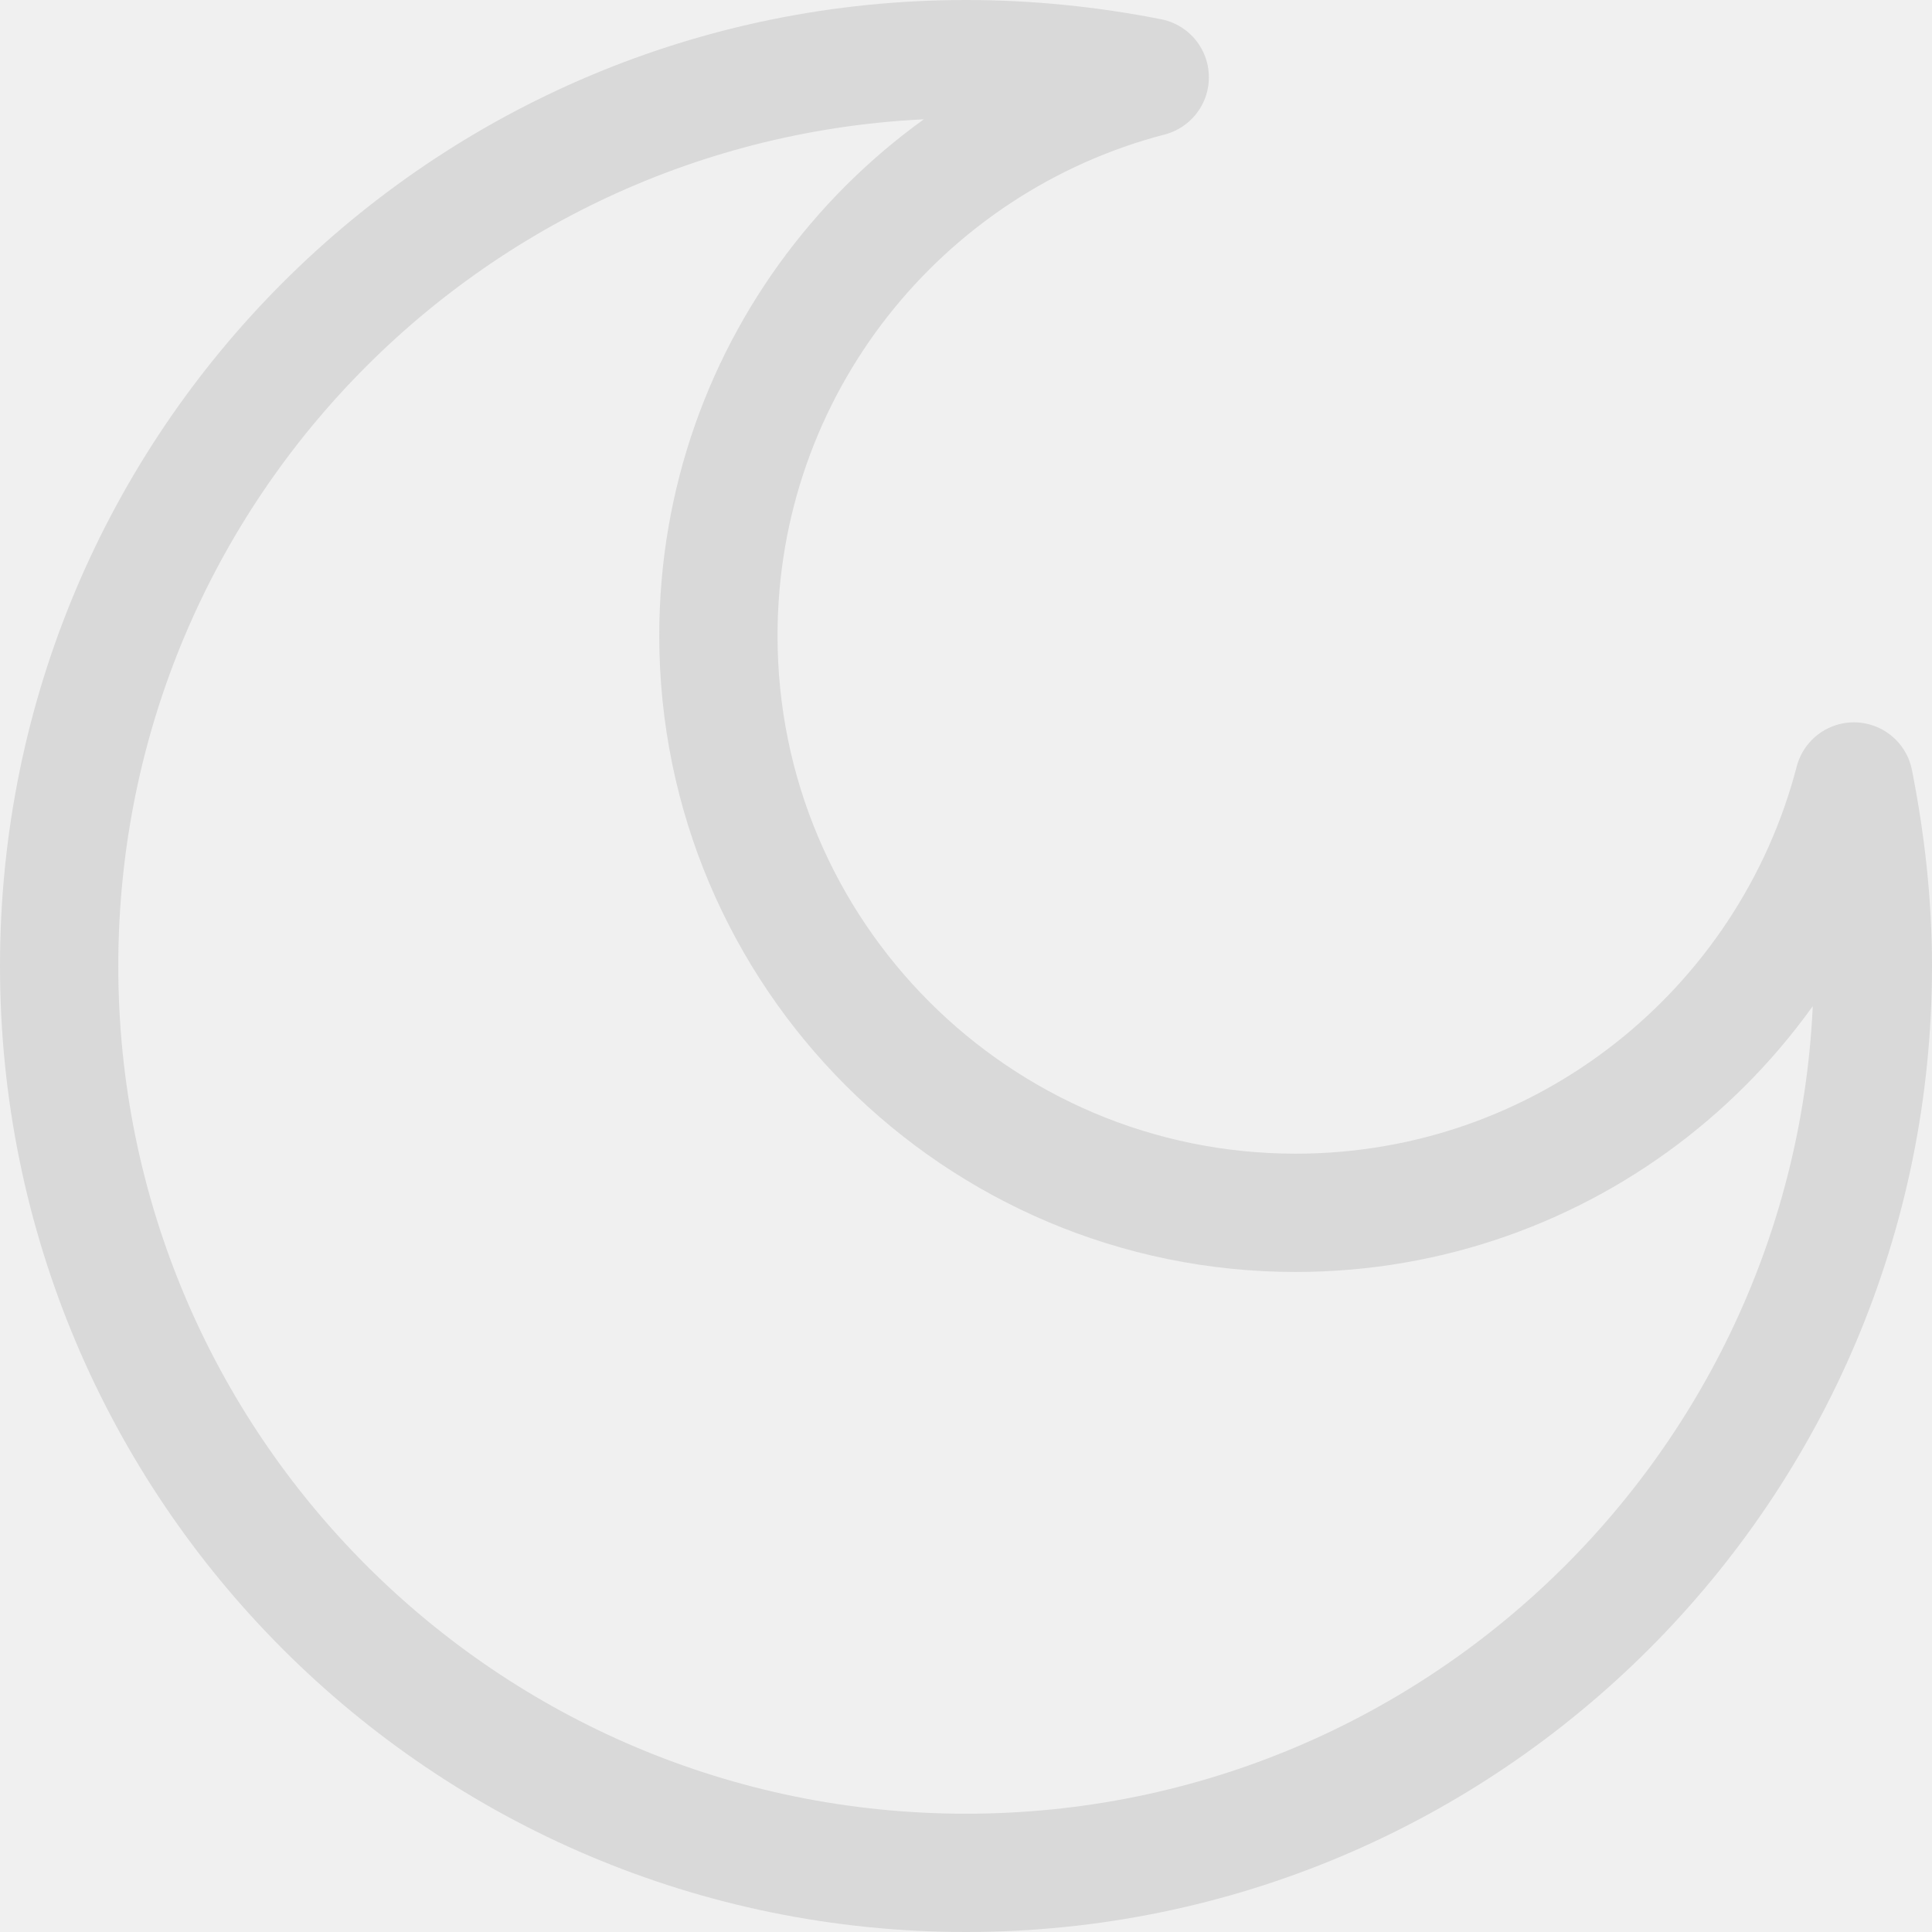
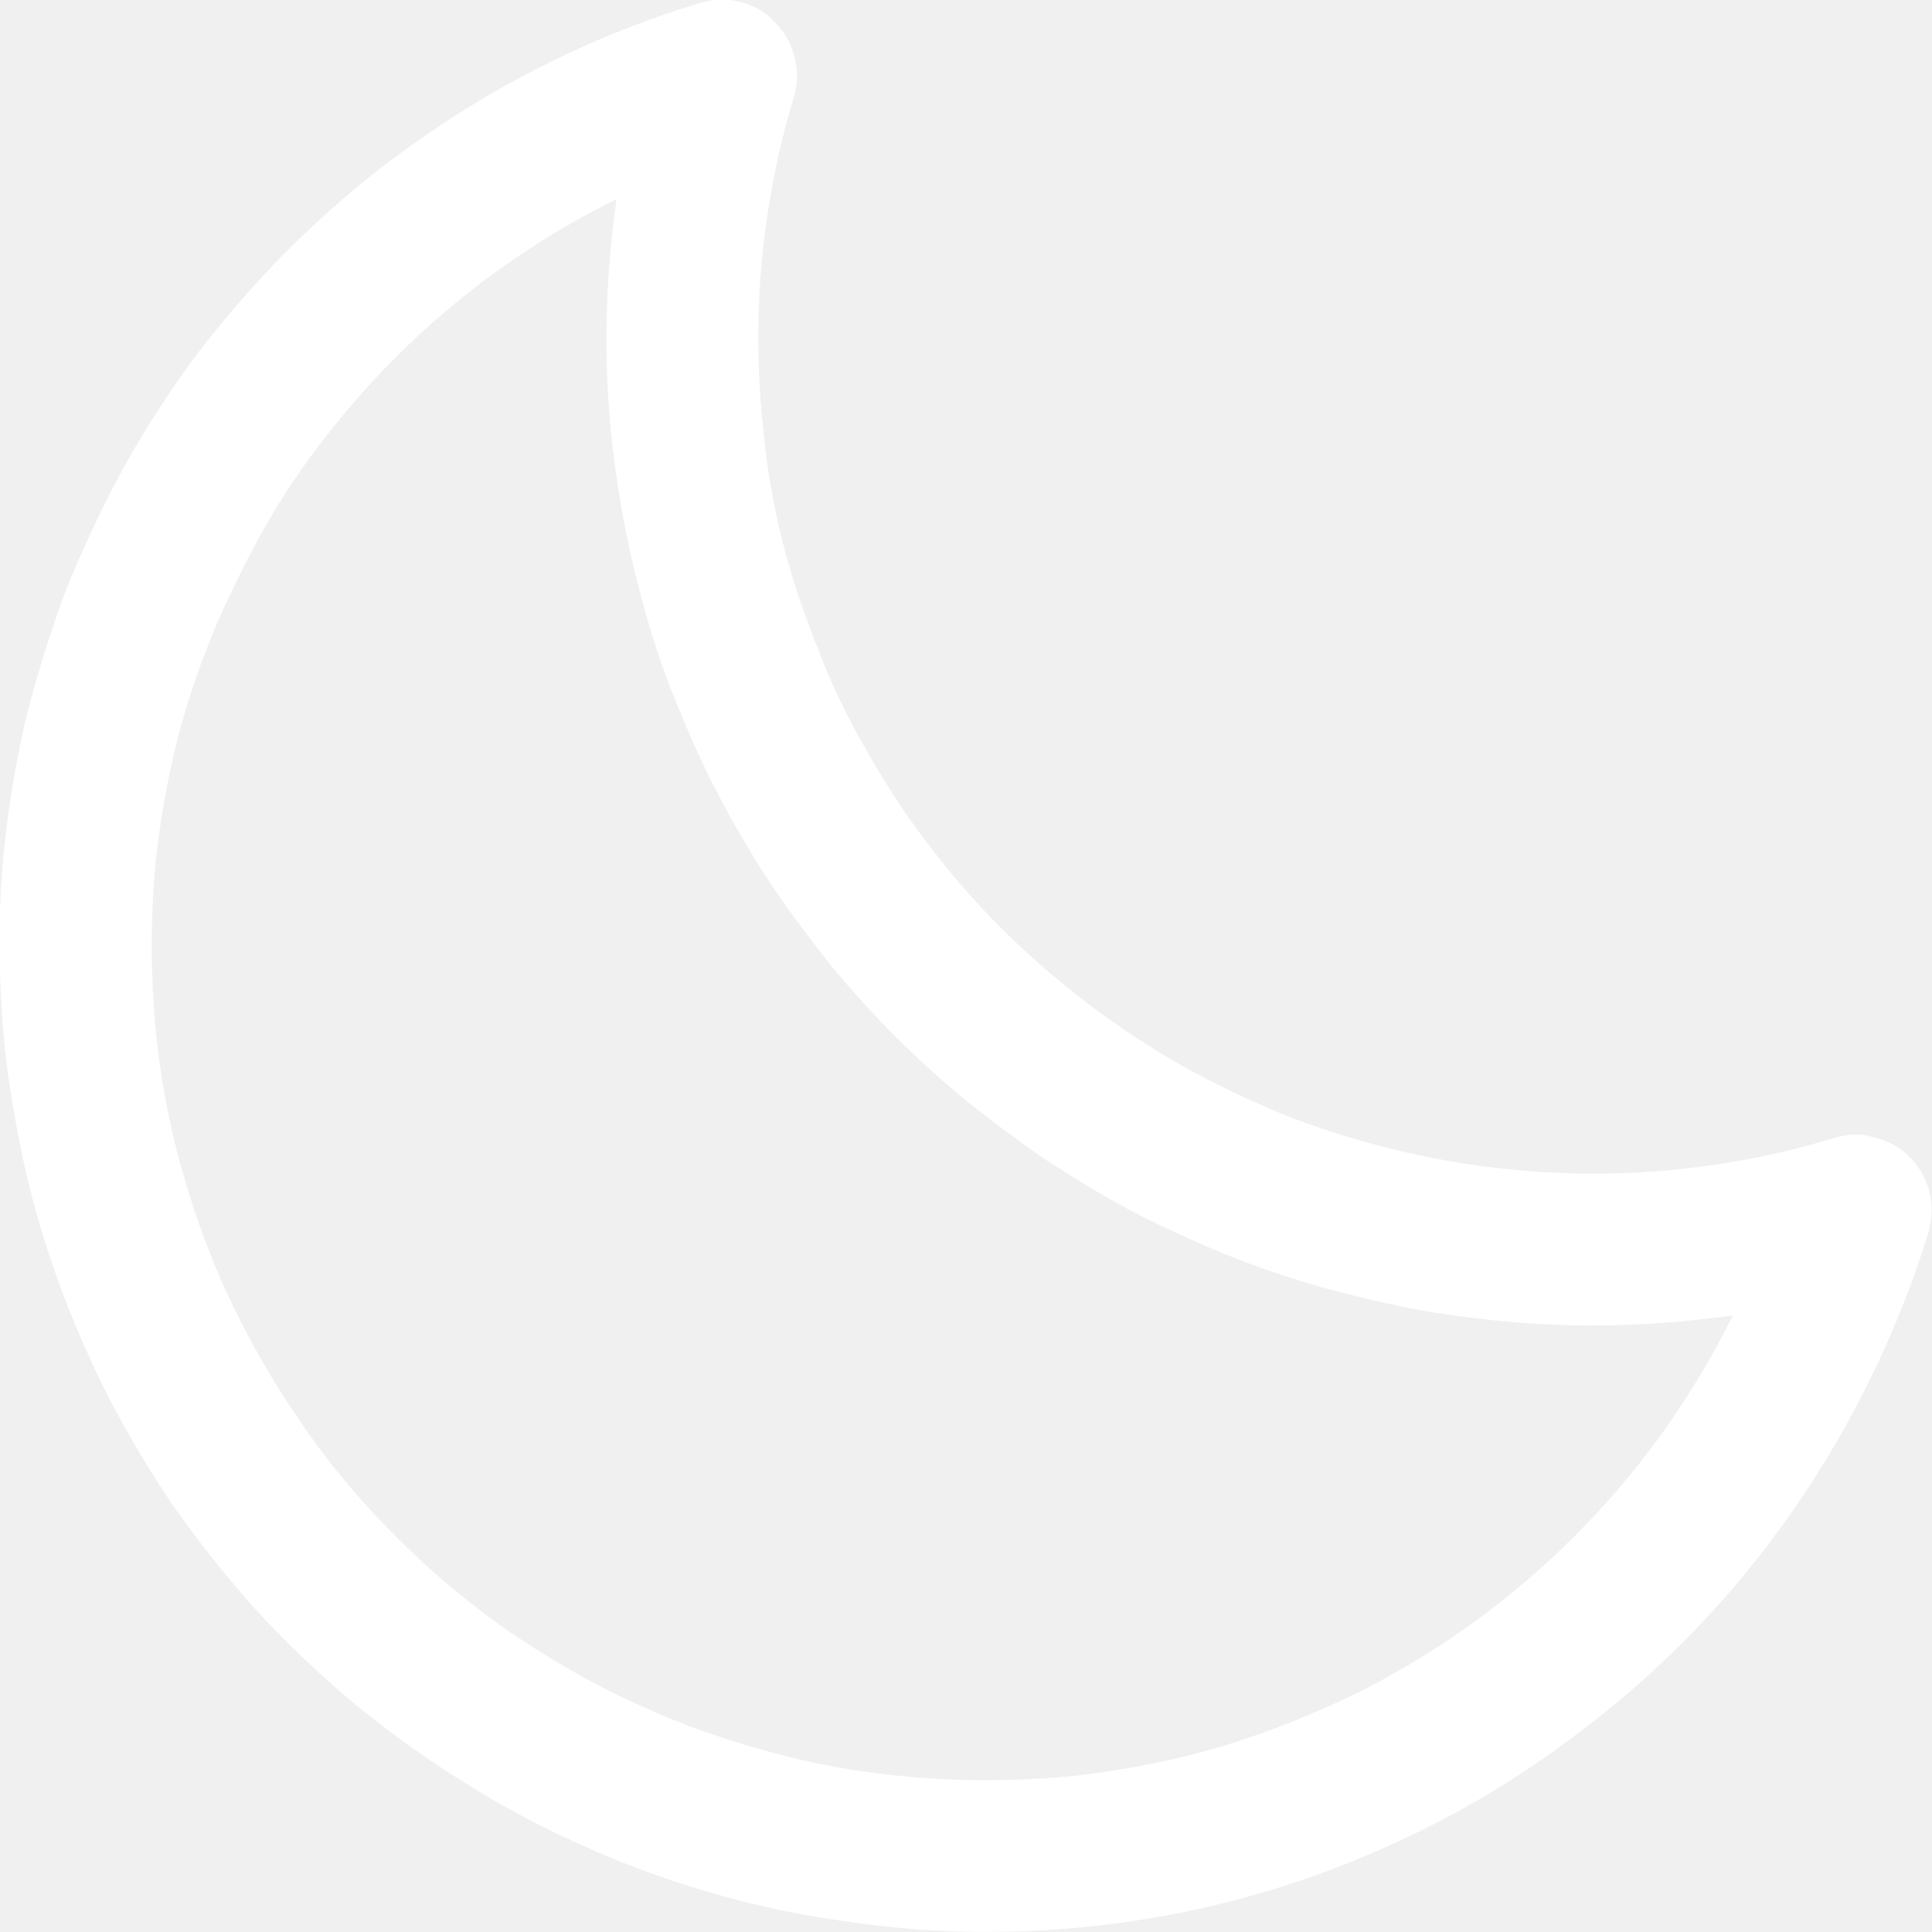
- <svg xmlns="http://www.w3.org/2000/svg" width="24.5" height="24.5" viewBox="0 0 24.5 24.5" fill="none">
+ <svg xmlns="http://www.w3.org/2000/svg" width="23.001" height="23.001" viewBox="0 0 23.001 23.001" fill="none">
  <defs />
-   <path id="path" d="M14.58 0.98C11.43 1.8 9.11 4.66 9.11 8.06C9.11 12.1 12.39 15.38 16.43 15.38C19.83 15.38 22.69 13.06 23.51 9.91C23.66 10.67 23.75 11.45 23.75 12.25C23.75 18.6 18.6 23.75 12.25 23.75C5.89 23.75 0.75 18.6 0.75 12.25C0.75 5.89 5.89 0.75 12.25 0.75C13.04 0.75 13.82 0.83 14.58 0.98Z" fill="#000000" fill-opacity="0" fill-rule="nonzero" />
-   <path id="path" d="M9.11 8.06C9.11 12.1 12.39 15.38 16.43 15.38C19.83 15.38 22.69 13.06 23.51 9.91C23.66 10.67 23.75 11.45 23.75 12.25C23.75 18.6 18.6 23.75 12.25 23.75C5.89 23.75 0.75 18.6 0.75 12.25C0.75 5.89 5.89 0.75 12.25 0.75C13.04 0.75 13.82 0.83 14.58 0.98C11.43 1.8 9.11 4.66 9.11 8.06Z" stroke="#D9D9D9" stroke-opacity="1" stroke-width="1.5" stroke-linejoin="round" />
+   <path id="path" d="M22.73 13.77C22.61 13.65 22.47 13.58 22.31 13.54C22.15 13.49 21.99 13.5 21.83 13.55C21.4 13.68 20.97 13.78 20.53 13.85C20.08 13.92 19.64 13.96 19.19 13.97C18.75 13.98 18.3 13.96 17.86 13.91C17.41 13.86 16.97 13.78 16.54 13.67C16.1 13.56 15.68 13.43 15.26 13.26C14.85 13.09 14.45 12.9 14.06 12.68C13.67 12.46 13.3 12.21 12.94 11.94C12.59 11.67 12.25 11.38 11.93 11.06C11.62 10.75 11.32 10.41 11.05 10.05C10.78 9.7 10.54 9.33 10.32 8.94C10.09 8.55 9.9 8.15 9.74 7.73C9.57 7.31 9.43 6.89 9.32 6.46C9.21 6.02 9.13 5.58 9.09 5.14C9.04 4.69 9.02 4.25 9.03 3.8C9.04 3.35 9.08 2.91 9.15 2.47C9.22 2.03 9.32 1.59 9.45 1.16C9.5 1 9.5 0.84 9.46 0.68C9.42 0.52 9.34 0.38 9.22 0.26C9.11 0.14 8.97 0.06 8.8 0.02C8.64 -0.02 8.48 -0.01 8.32 0.04C7.13 0.4 6.03 0.94 5.01 1.65C3.99 2.36 3.11 3.22 2.35 4.21C2.03 4.64 1.73 5.1 1.47 5.57C1.21 6.05 0.98 6.54 0.78 7.04C0.59 7.55 0.43 8.07 0.3 8.59C0.18 9.12 0.09 9.66 0.04 10.2C-0.01 10.74 -0.02 11.28 0.01 11.82C0.03 12.36 0.1 12.9 0.2 13.43C0.3 13.97 0.43 14.49 0.61 15.01C0.78 15.52 0.99 16.02 1.23 16.51C1.47 16.99 1.75 17.46 2.05 17.91C2.36 18.35 2.7 18.78 3.06 19.18C3.43 19.58 3.82 19.95 4.24 20.3C4.66 20.64 5.1 20.96 5.56 21.24C6.02 21.53 6.5 21.78 7 22C7.49 22.22 8 22.4 8.52 22.55C9.05 22.7 9.58 22.81 10.11 22.88C10.65 22.96 11.19 23 11.73 23C13.01 23 14.25 22.8 15.45 22.4C16.66 21.99 17.77 21.41 18.78 20.64C19.78 19.89 20.63 19.01 21.34 17.99C22.05 16.97 22.59 15.86 22.96 14.67C23 14.51 23.01 14.35 22.97 14.19C22.93 14.03 22.85 13.89 22.73 13.77ZM17.7 19.2C17.22 19.56 16.72 19.87 16.19 20.14C15.66 20.4 15.11 20.62 14.55 20.79C13.98 20.96 13.4 21.07 12.81 21.14C12.22 21.2 11.63 21.21 11.04 21.17C10.44 21.13 9.86 21.04 9.29 20.89C8.71 20.74 8.15 20.55 7.61 20.3C7.07 20.06 6.56 19.76 6.07 19.43C5.58 19.09 5.13 18.71 4.71 18.29C4.29 17.87 3.91 17.42 3.58 16.93C3.24 16.44 2.95 15.93 2.7 15.39C2.45 14.85 2.26 14.29 2.11 13.72C1.96 13.14 1.87 12.56 1.83 11.97C1.79 11.37 1.8 10.78 1.86 10.19C1.93 9.6 2.04 9.02 2.21 8.45C2.38 7.89 2.6 7.34 2.87 6.81C3.13 6.28 3.44 5.77 3.8 5.3C4.75 4.05 5.93 3.07 7.34 2.37C7.26 2.92 7.22 3.48 7.22 4.05C7.22 4.43 7.24 4.81 7.28 5.2C7.32 5.58 7.38 5.96 7.45 6.33C7.53 6.71 7.62 7.08 7.73 7.45C7.84 7.82 7.97 8.18 8.12 8.53C8.27 8.89 8.43 9.24 8.61 9.57C8.79 9.91 8.99 10.24 9.2 10.56C9.42 10.88 9.65 11.19 9.89 11.49C10.13 11.78 10.39 12.07 10.66 12.34C10.93 12.61 11.22 12.87 11.51 13.11C11.81 13.35 12.12 13.58 12.44 13.8C12.76 14.01 13.09 14.21 13.42 14.39C13.76 14.57 14.11 14.73 14.46 14.88C14.82 15.03 15.18 15.16 15.55 15.27C15.91 15.38 16.29 15.47 16.66 15.55C17.04 15.63 17.42 15.68 17.8 15.72C18.18 15.76 18.57 15.78 18.95 15.78C19.51 15.78 20.07 15.74 20.63 15.66C19.93 17.07 18.95 18.25 17.7 19.2Z" fill="#FFFFFF" fill-opacity="1" fill-rule="nonzero" />
</svg>
